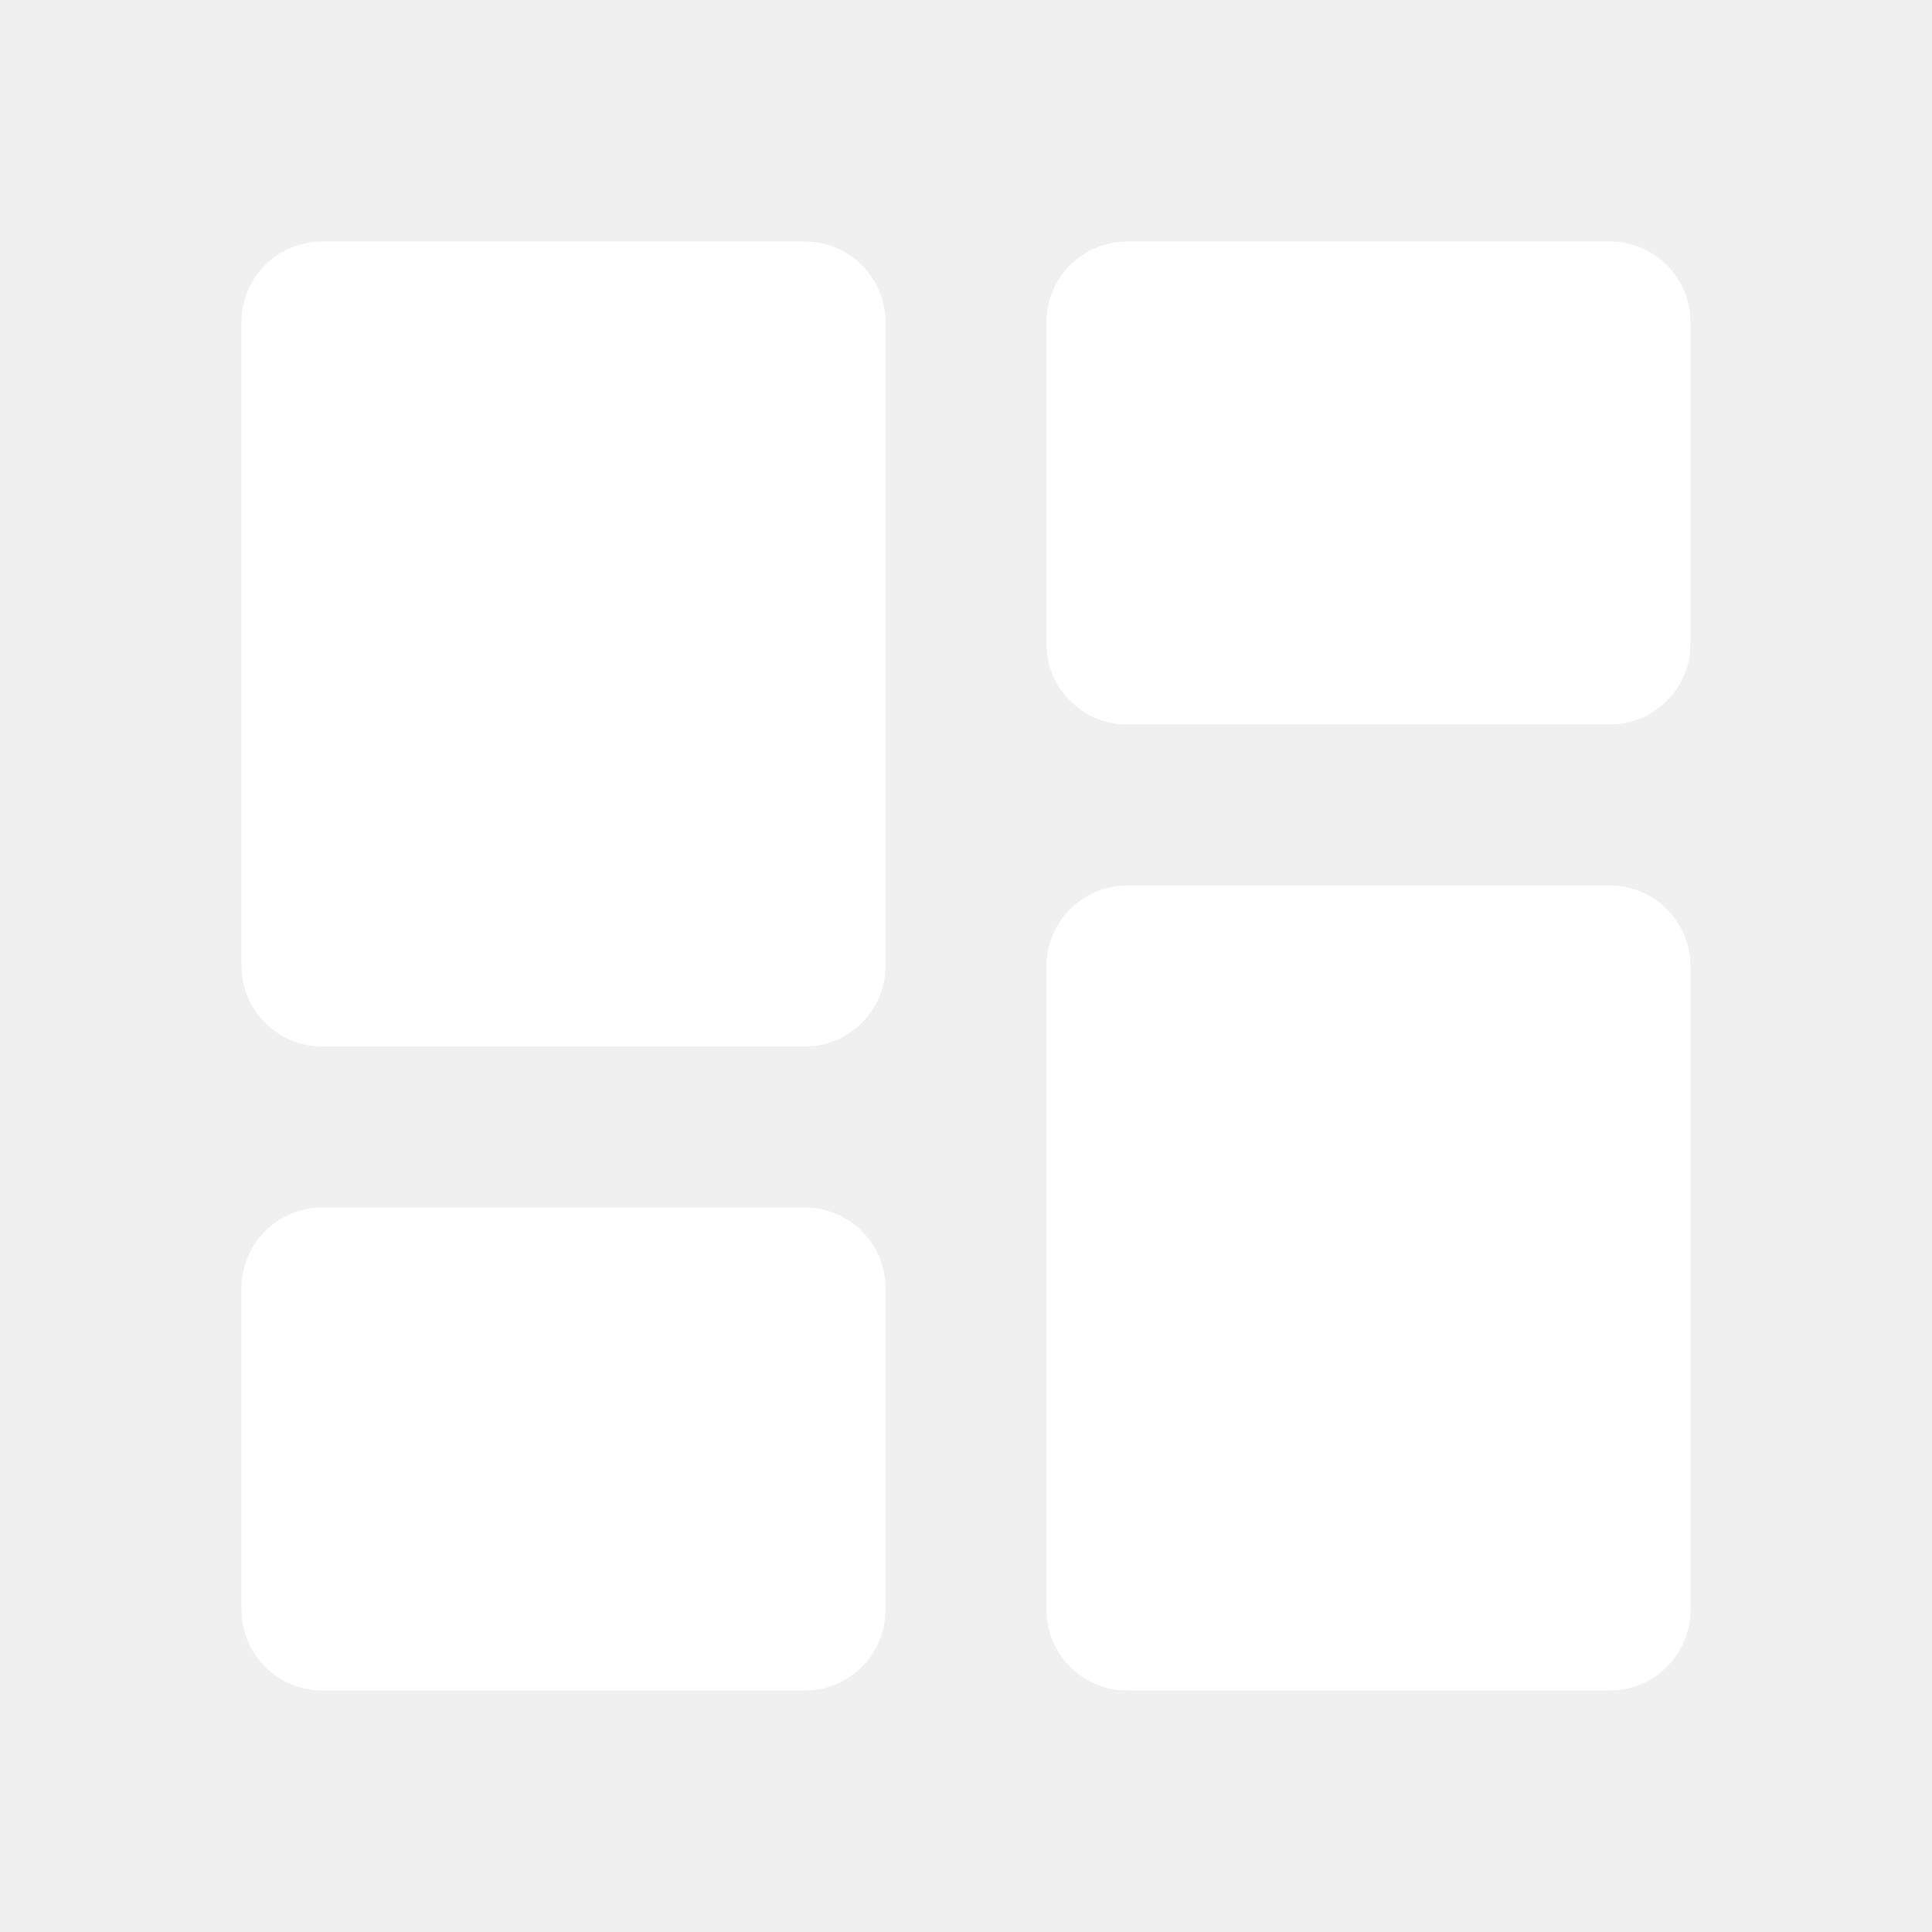
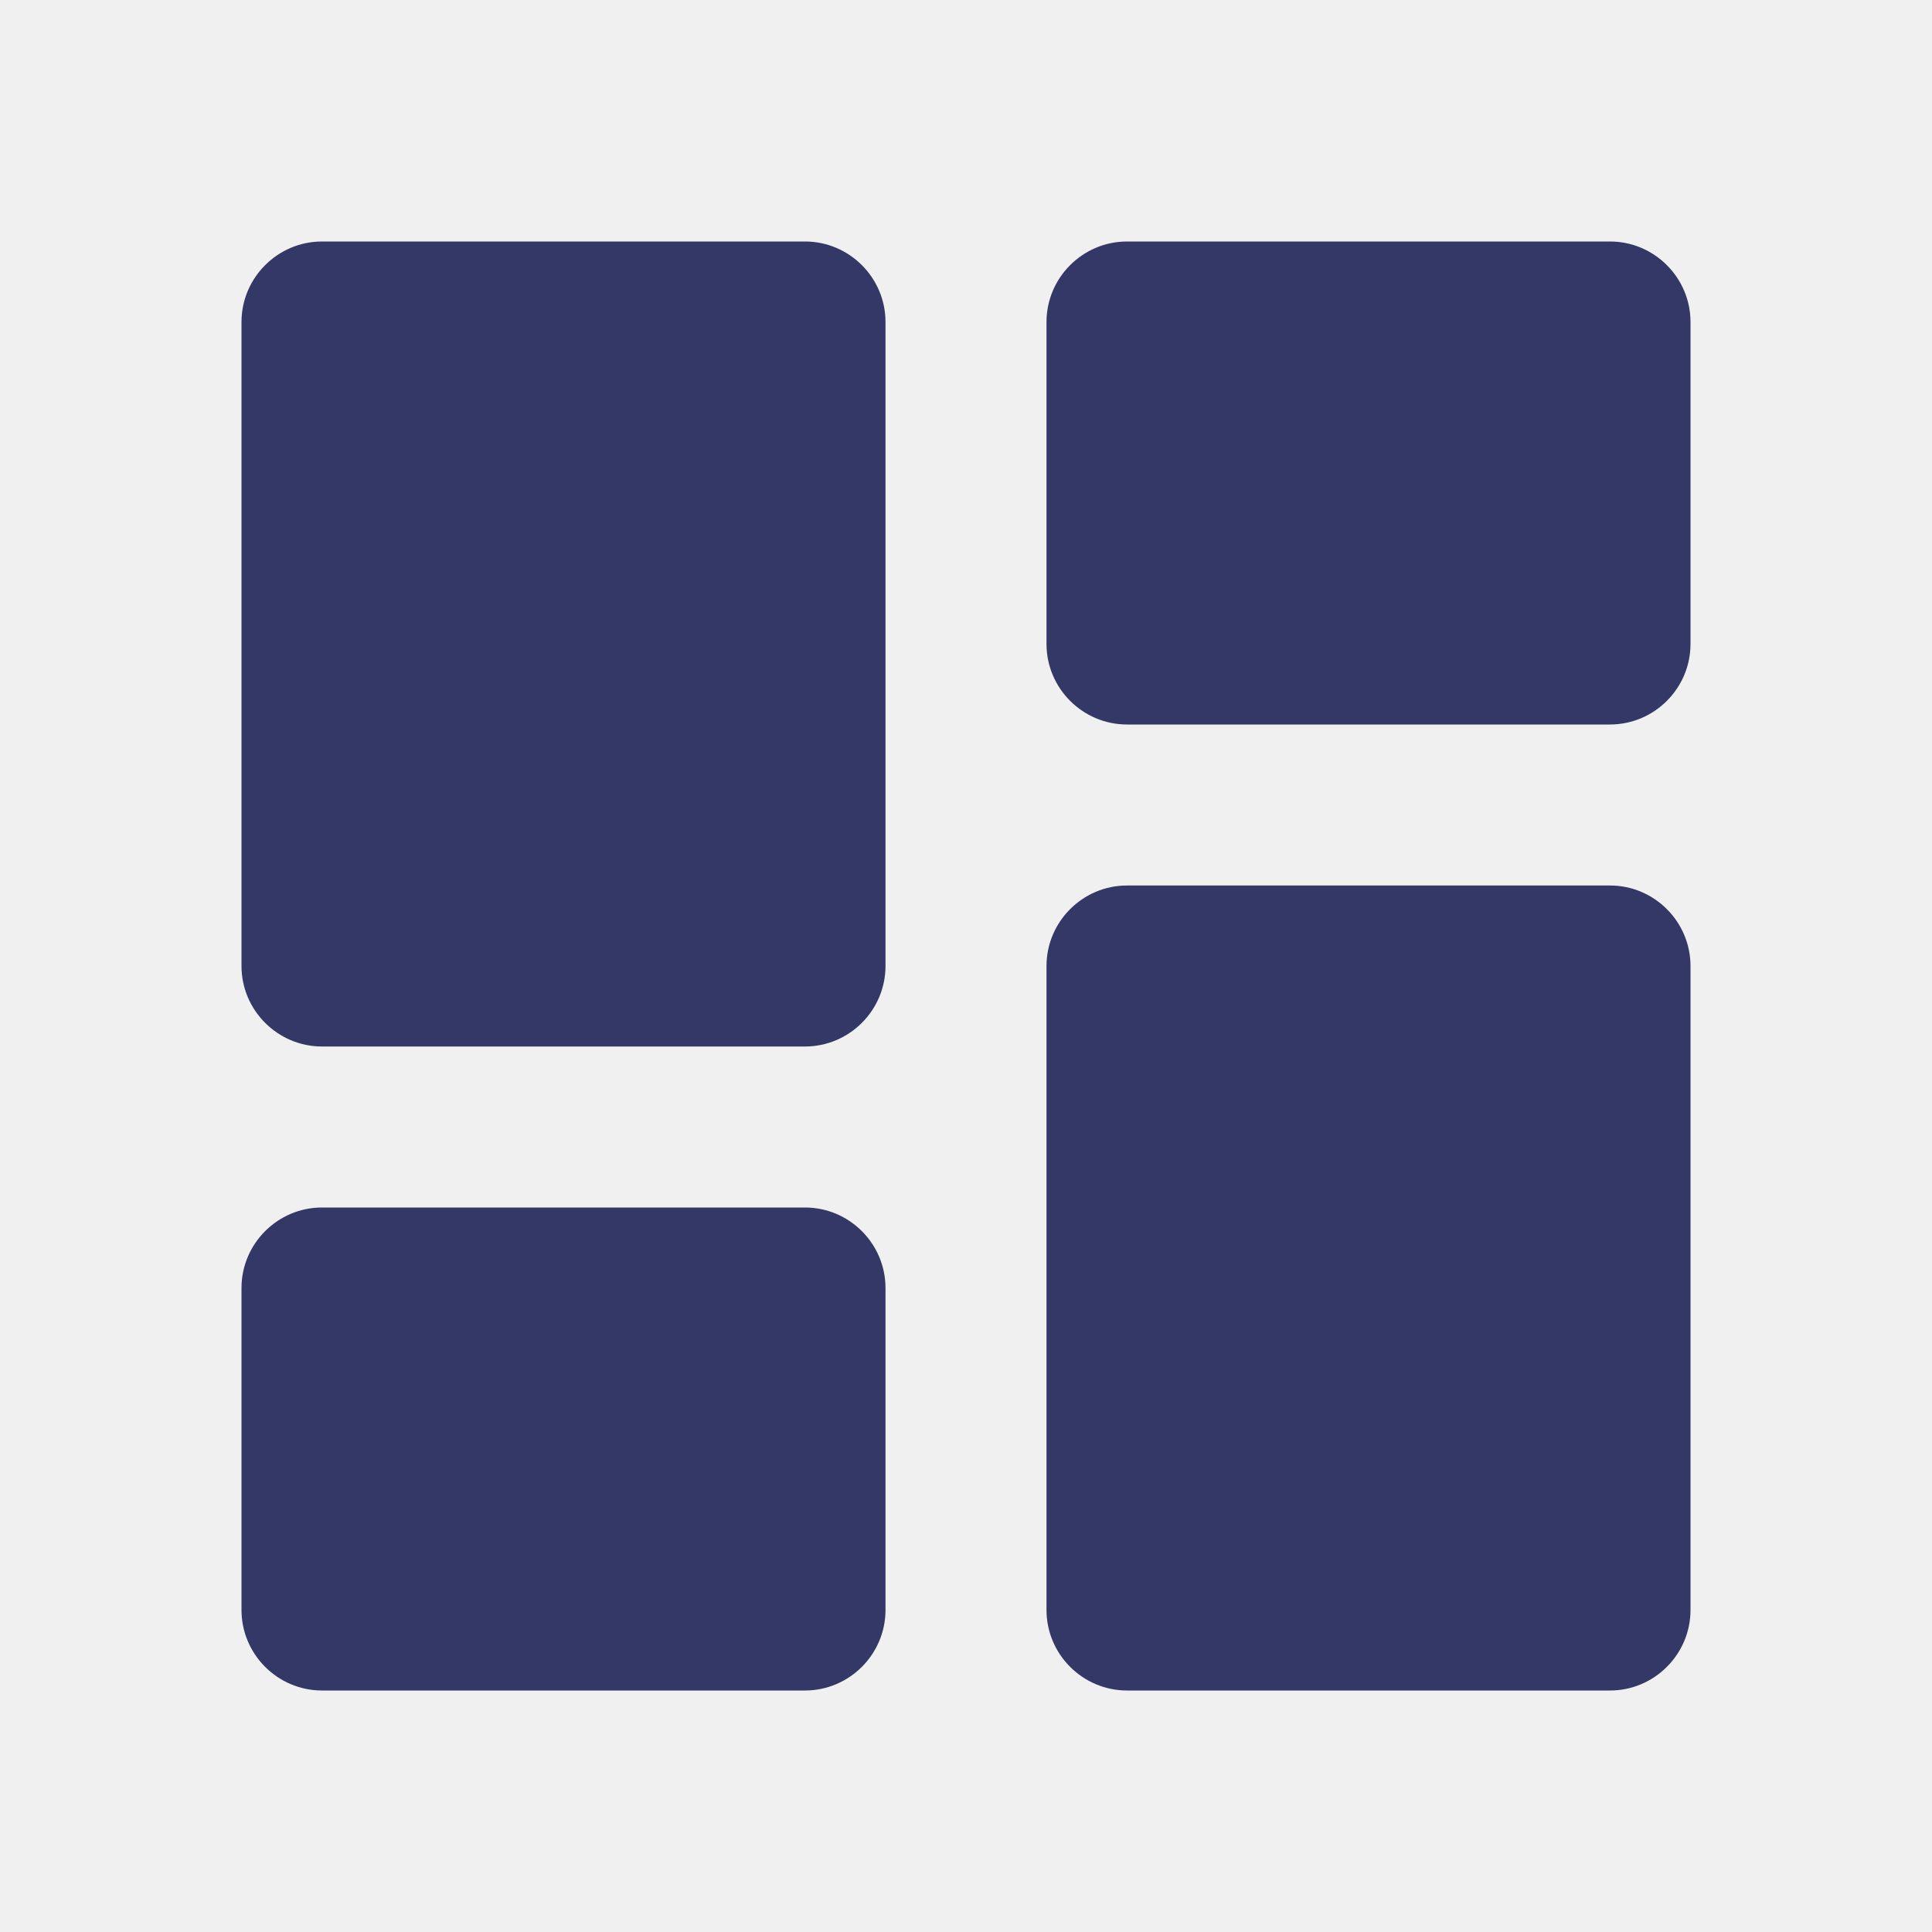
- <svg xmlns="http://www.w3.org/2000/svg" width="44" height="44" viewBox="0 0 44 44" fill="none">
-   <path d="M7.333 23.833H18.333C19.342 23.833 20.167 23.008 20.167 22V7.333C20.167 6.325 19.342 5.5 18.333 5.5H7.333C6.325 5.5 5.5 6.325 5.5 7.333V22C5.5 23.008 6.325 23.833 7.333 23.833ZM7.333 38.5H18.333C19.342 38.5 20.167 37.675 20.167 36.667V29.333C20.167 28.325 19.342 27.5 18.333 27.5H7.333C6.325 27.5 5.5 28.325 5.5 29.333V36.667C5.5 37.675 6.325 38.5 7.333 38.5ZM25.667 38.5H36.667C37.675 38.5 38.5 37.675 38.5 36.667V22C38.5 20.992 37.675 20.167 36.667 20.167H25.667C24.658 20.167 23.833 20.992 23.833 22V36.667C23.833 37.675 24.658 38.5 25.667 38.5ZM23.833 7.333V14.667C23.833 15.675 24.658 16.5 25.667 16.5H36.667C37.675 16.5 38.5 15.675 38.5 14.667V7.333C38.5 6.325 37.675 5.5 36.667 5.5H25.667C24.658 5.5 23.833 6.325 23.833 7.333Z" fill="white" />
+ <svg xmlns="http://www.w3.org/2000/svg" width="15" height="15" viewBox="0 0 15 15" fill="none">
+   <path d="M2.5 8.125H6.25C6.594 8.125 6.875 7.844 6.875 7.5V2.5C6.875 2.156 6.594 1.875 6.25 1.875H2.5C2.156 1.875 1.875 2.156 1.875 2.5V7.5C1.875 7.844 2.156 8.125 2.5 8.125ZM2.5 13.125H6.25C6.594 13.125 6.875 12.844 6.875 12.5V10C6.875 9.656 6.594 9.375 6.25 9.375H2.5C2.156 9.375 1.875 9.656 1.875 10V12.5C1.875 12.844 2.156 13.125 2.5 13.125ZM8.75 13.125H12.5C12.844 13.125 13.125 12.844 13.125 12.5V7.5C13.125 7.156 12.844 6.875 12.5 6.875H8.75C8.406 6.875 8.125 7.156 8.125 7.5V12.5C8.125 12.844 8.406 13.125 8.75 13.125ZM8.125 2.5V5C8.125 5.344 8.406 5.625 8.75 5.625H12.5C12.844 5.625 13.125 5.344 13.125 5V2.5C13.125 2.156 12.844 1.875 12.5 1.875H8.75C8.406 1.875 8.125 2.156 8.125 2.5Z" fill="#333866" />
</svg>
